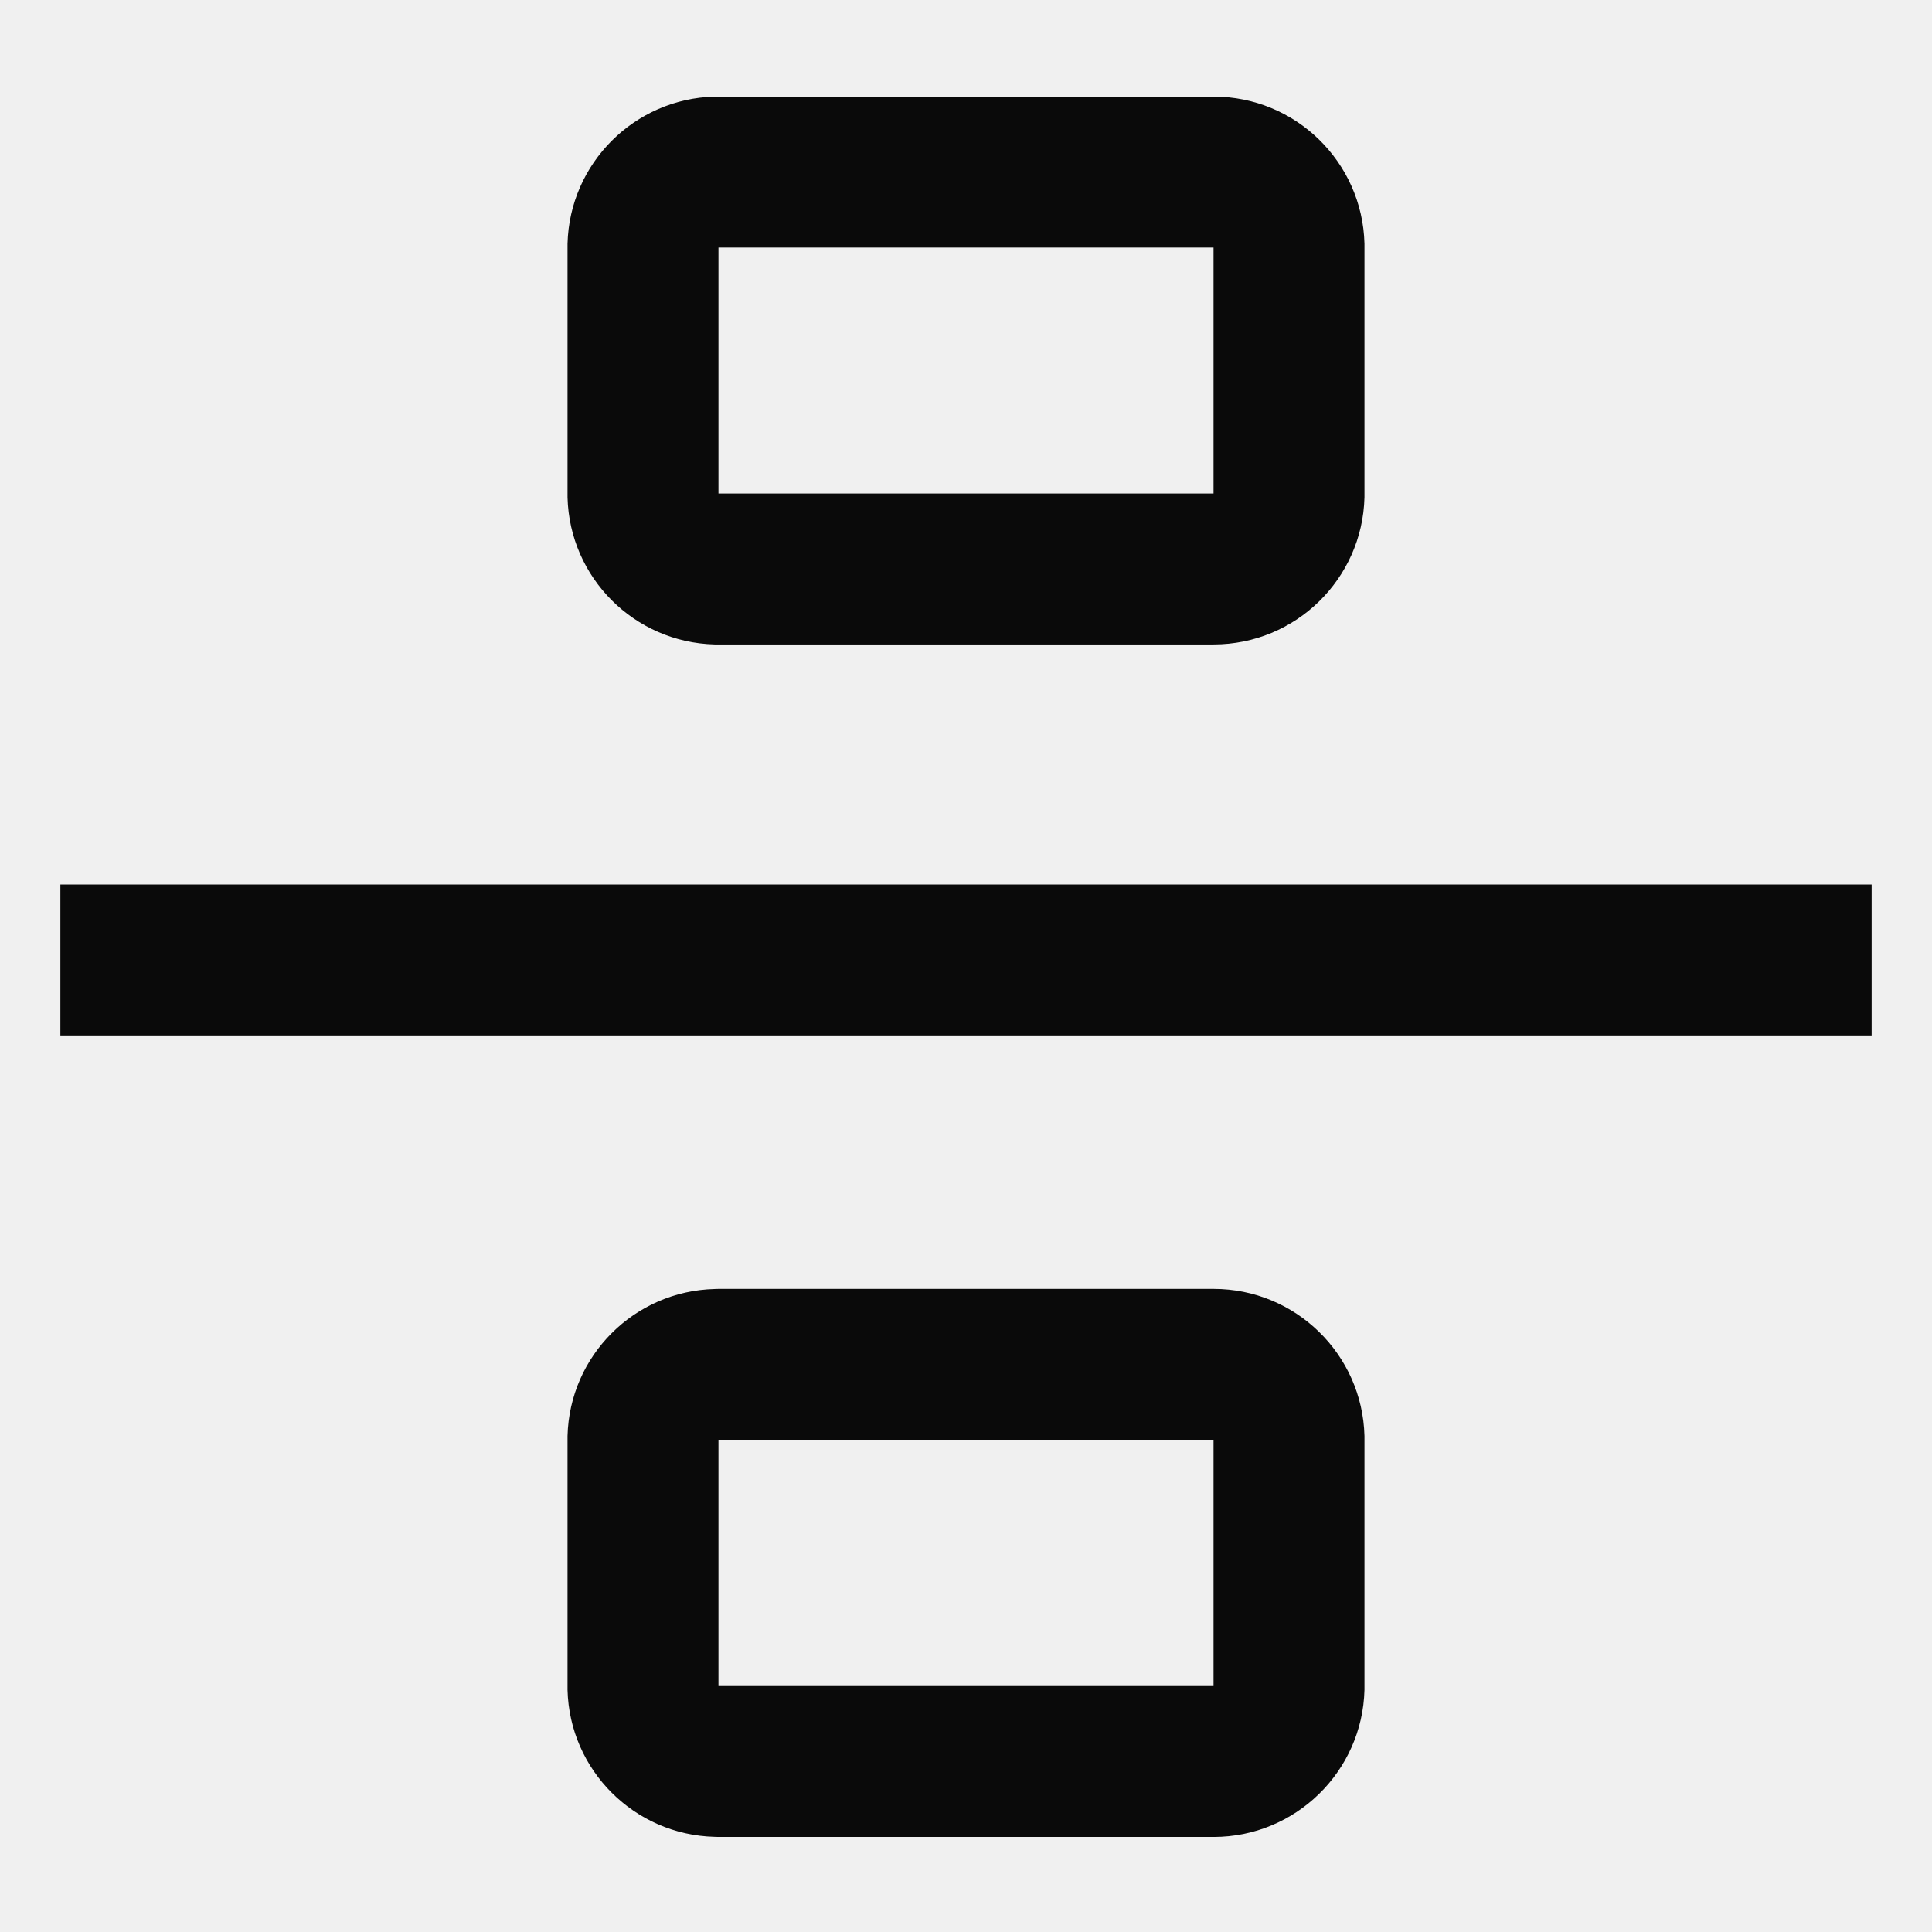
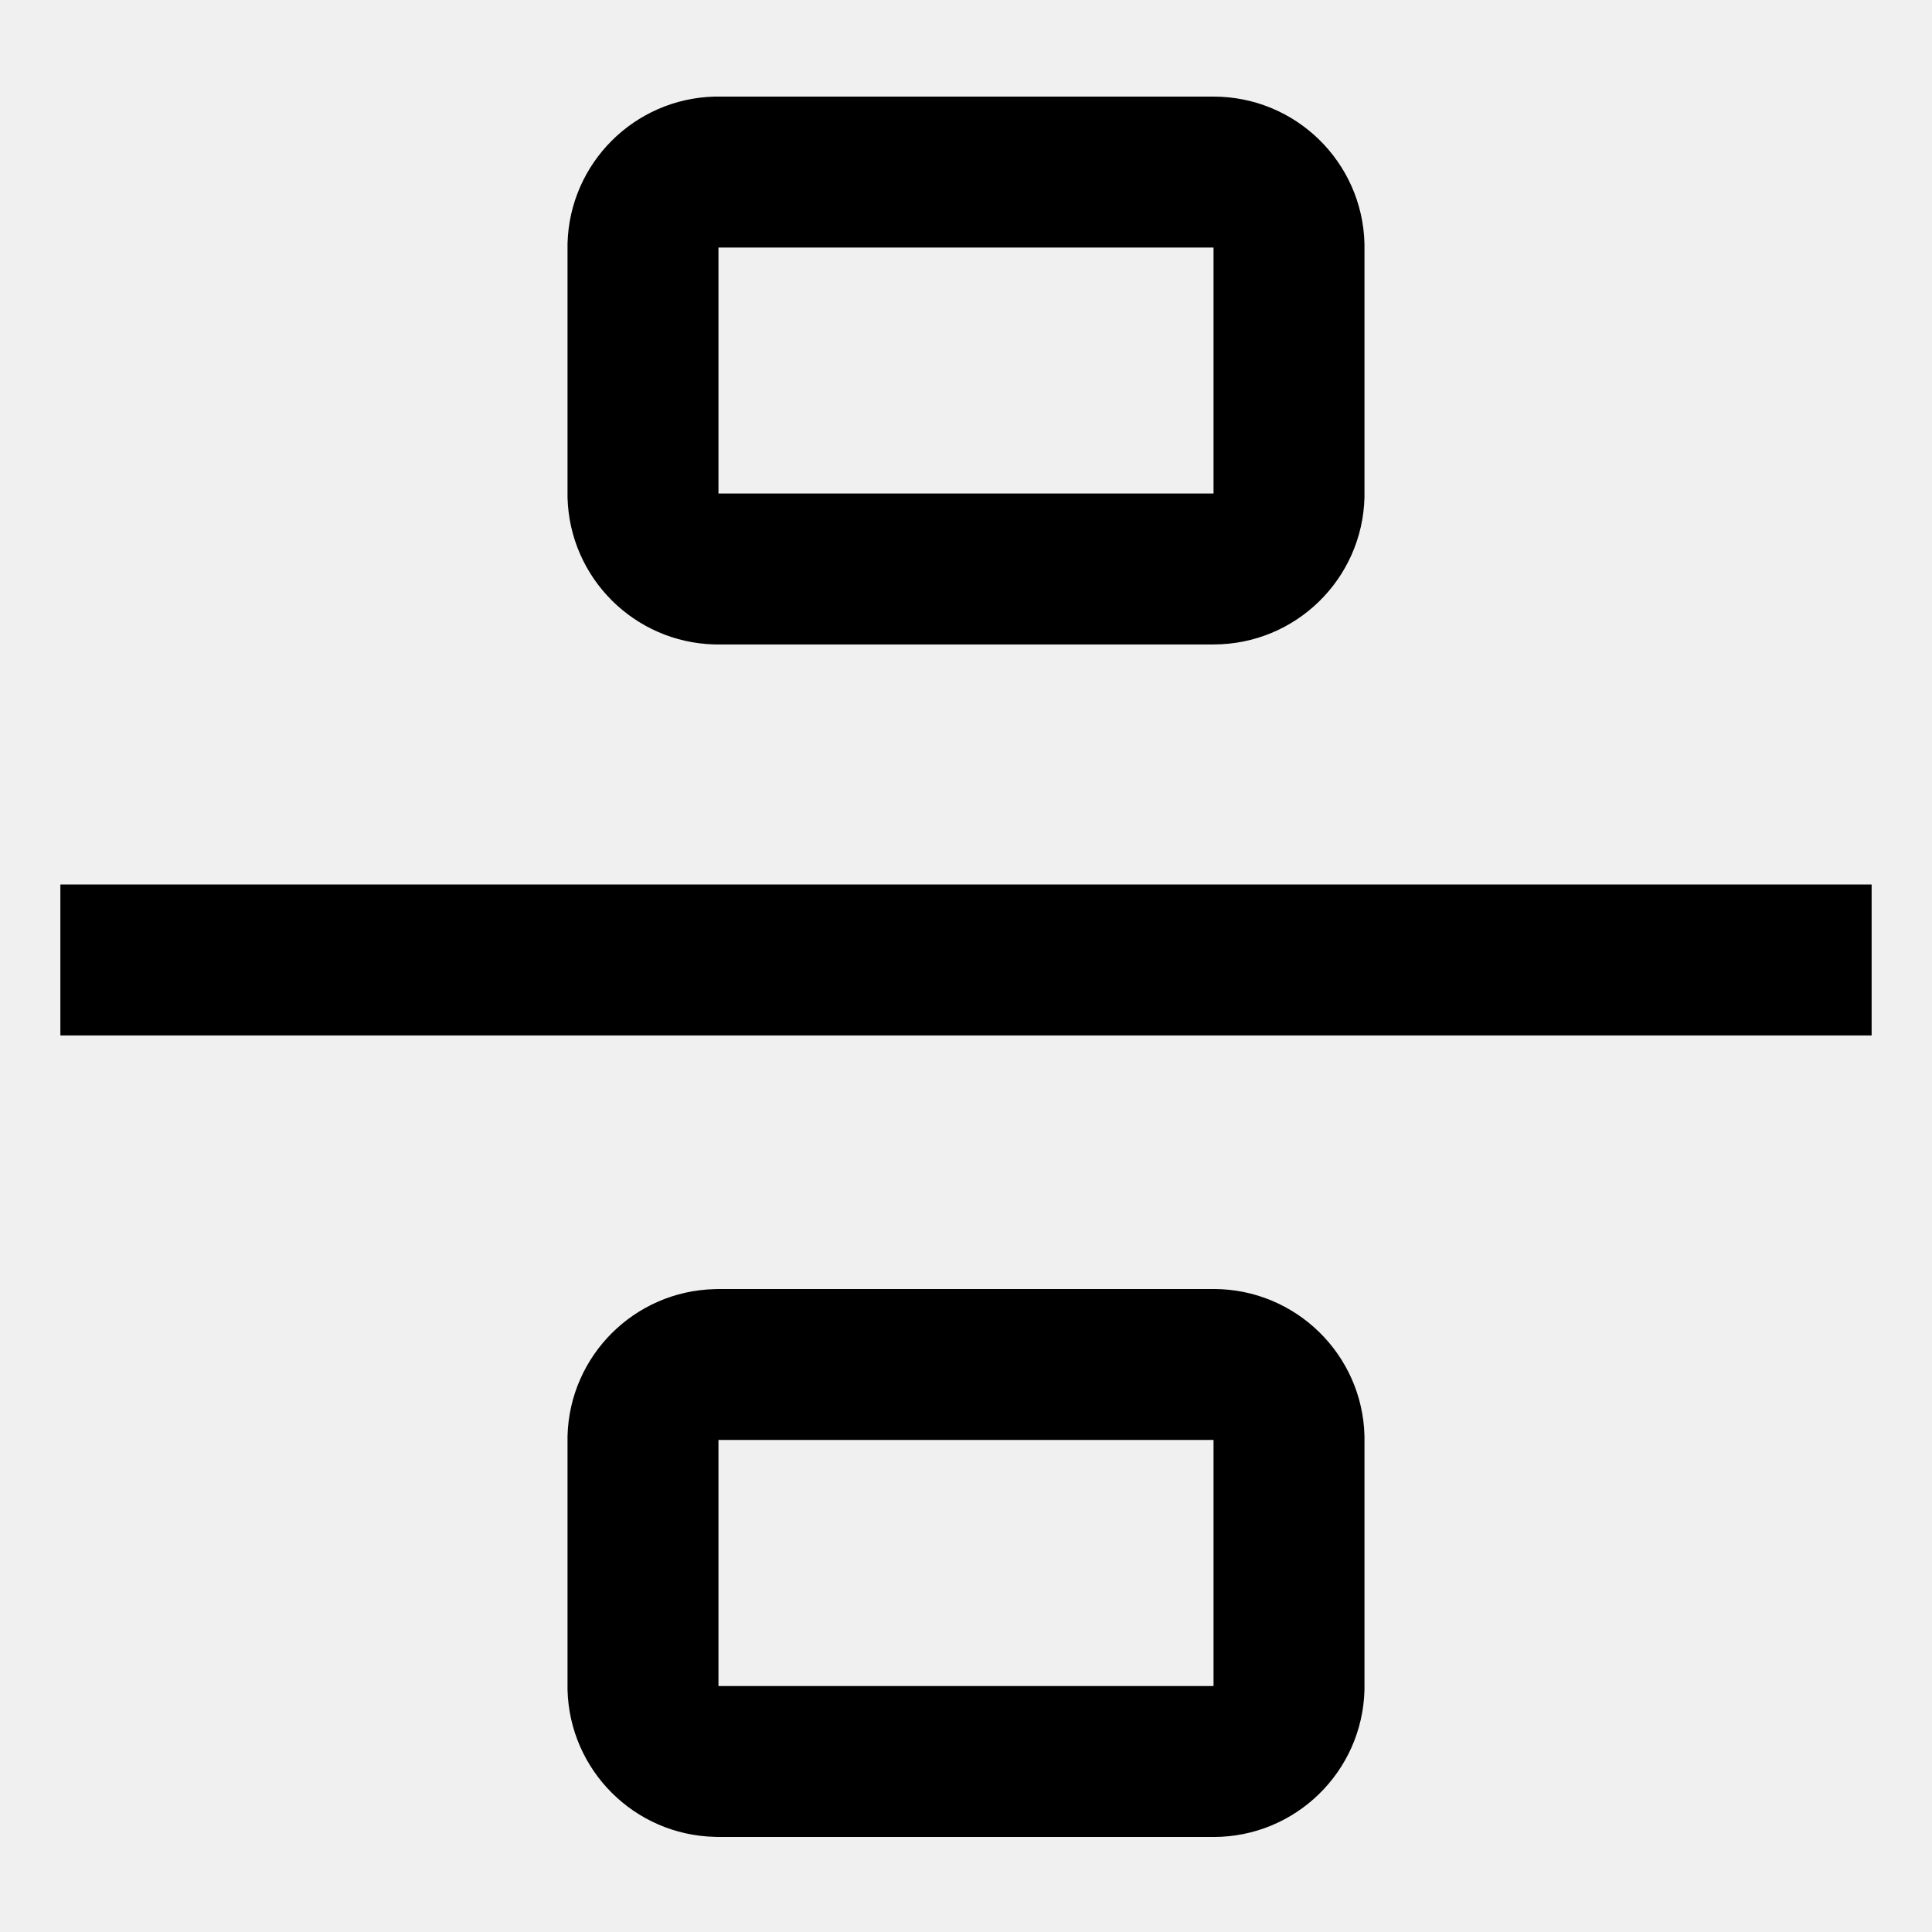
- <svg xmlns="http://www.w3.org/2000/svg" width="16" height="16">
-   <g fill="#0a0a0a" clip-path="url(#a)">
-     <path d="M.5 8.575v-1.25h15v1.25z" />
-     <path fill-rule="evenodd" d="M11.3 4.119c-.017.675-.57 1.218-1.25 1.218H5.918c-.665-.017-1.201-.553-1.218-1.218V2.018c.017-.665.553-1.201 1.218-1.218l4.132 0c.68 0 1.233.542 1.25 1.218zM5.95 2.05V4.087h4.1V2.05zm5.35 11.945c-.017.675-.571 1.218-1.25 1.218H5.95l-.032-.001c-.665-.017-1.201-.552-1.218-1.217v-2.103c.017-.665.553-1.2 1.218-1.217l.032-.001h4.1c.679 0 1.233.542 1.25 1.218zm-5.35-2.07v2.038h4.1v-2.038z" clip-rule="evenodd" />
-   </g>
-   <defs>
-     <clipPath id="a">
-       <path fill="#fff" d="M0 0h16v16H0z" />
-     </clipPath>
-   </defs>
+ <svg xmlns="http://www.w3.org/2000/svg" width="16" height="16" viewBox="0 0 16 16">
+   <path d="M.5 8.575v-1.25h15v1.25z" />
+   <path fill-rule="evenodd" d="M11.3 4.12a1.25 1.25 0 0 1-1.25 1.217H5.918A1.25 1.25 0 0 1 4.7 4.12V2.018A1.25 1.25 0 0 1 5.918.8h4.132c.68 0 1.233.542 1.25 1.218zM5.95 2.05v2.037h4.1V2.05zm5.35 11.945a1.25 1.25 0 0 1-1.25 1.218h-4.1l-.032-.001A1.25 1.25 0 0 1 4.7 13.995v-2.103a1.25 1.25 0 0 1 1.218-1.216l.032-.001h4.1c.68 0 1.233.542 1.25 1.217zm-5.35-2.07v2.038h4.1v-2.038z" />
</svg>
